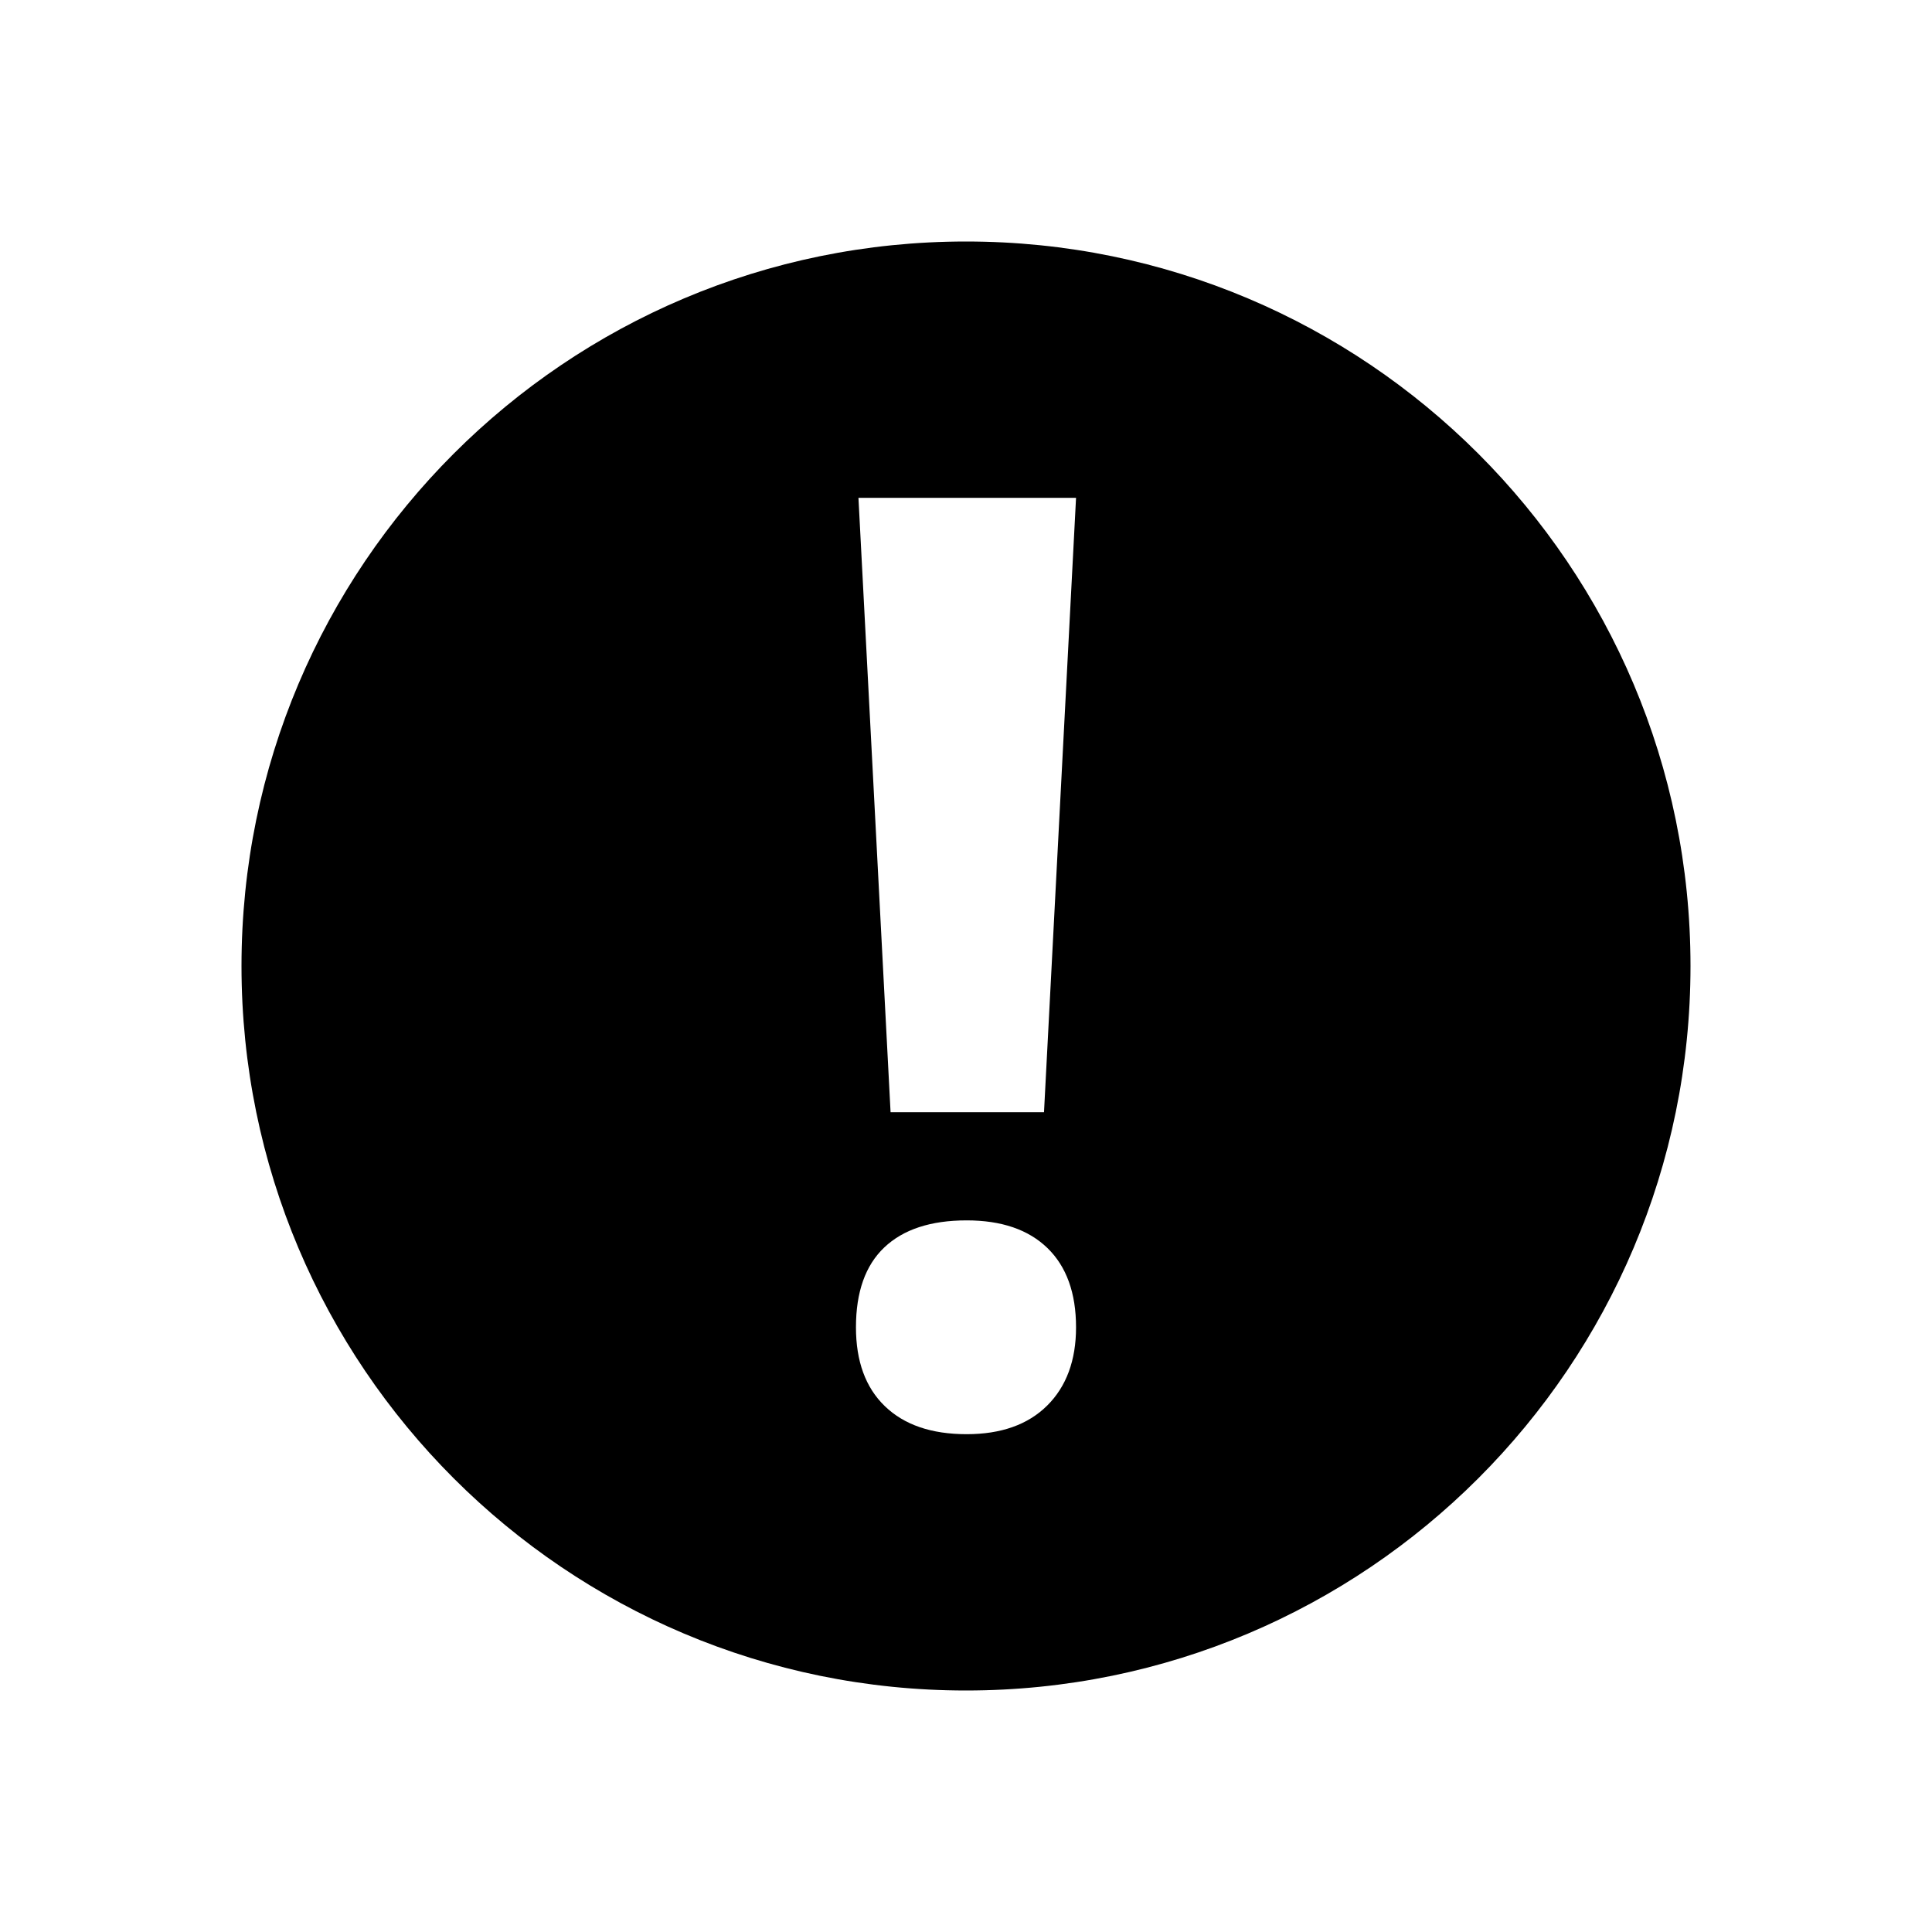
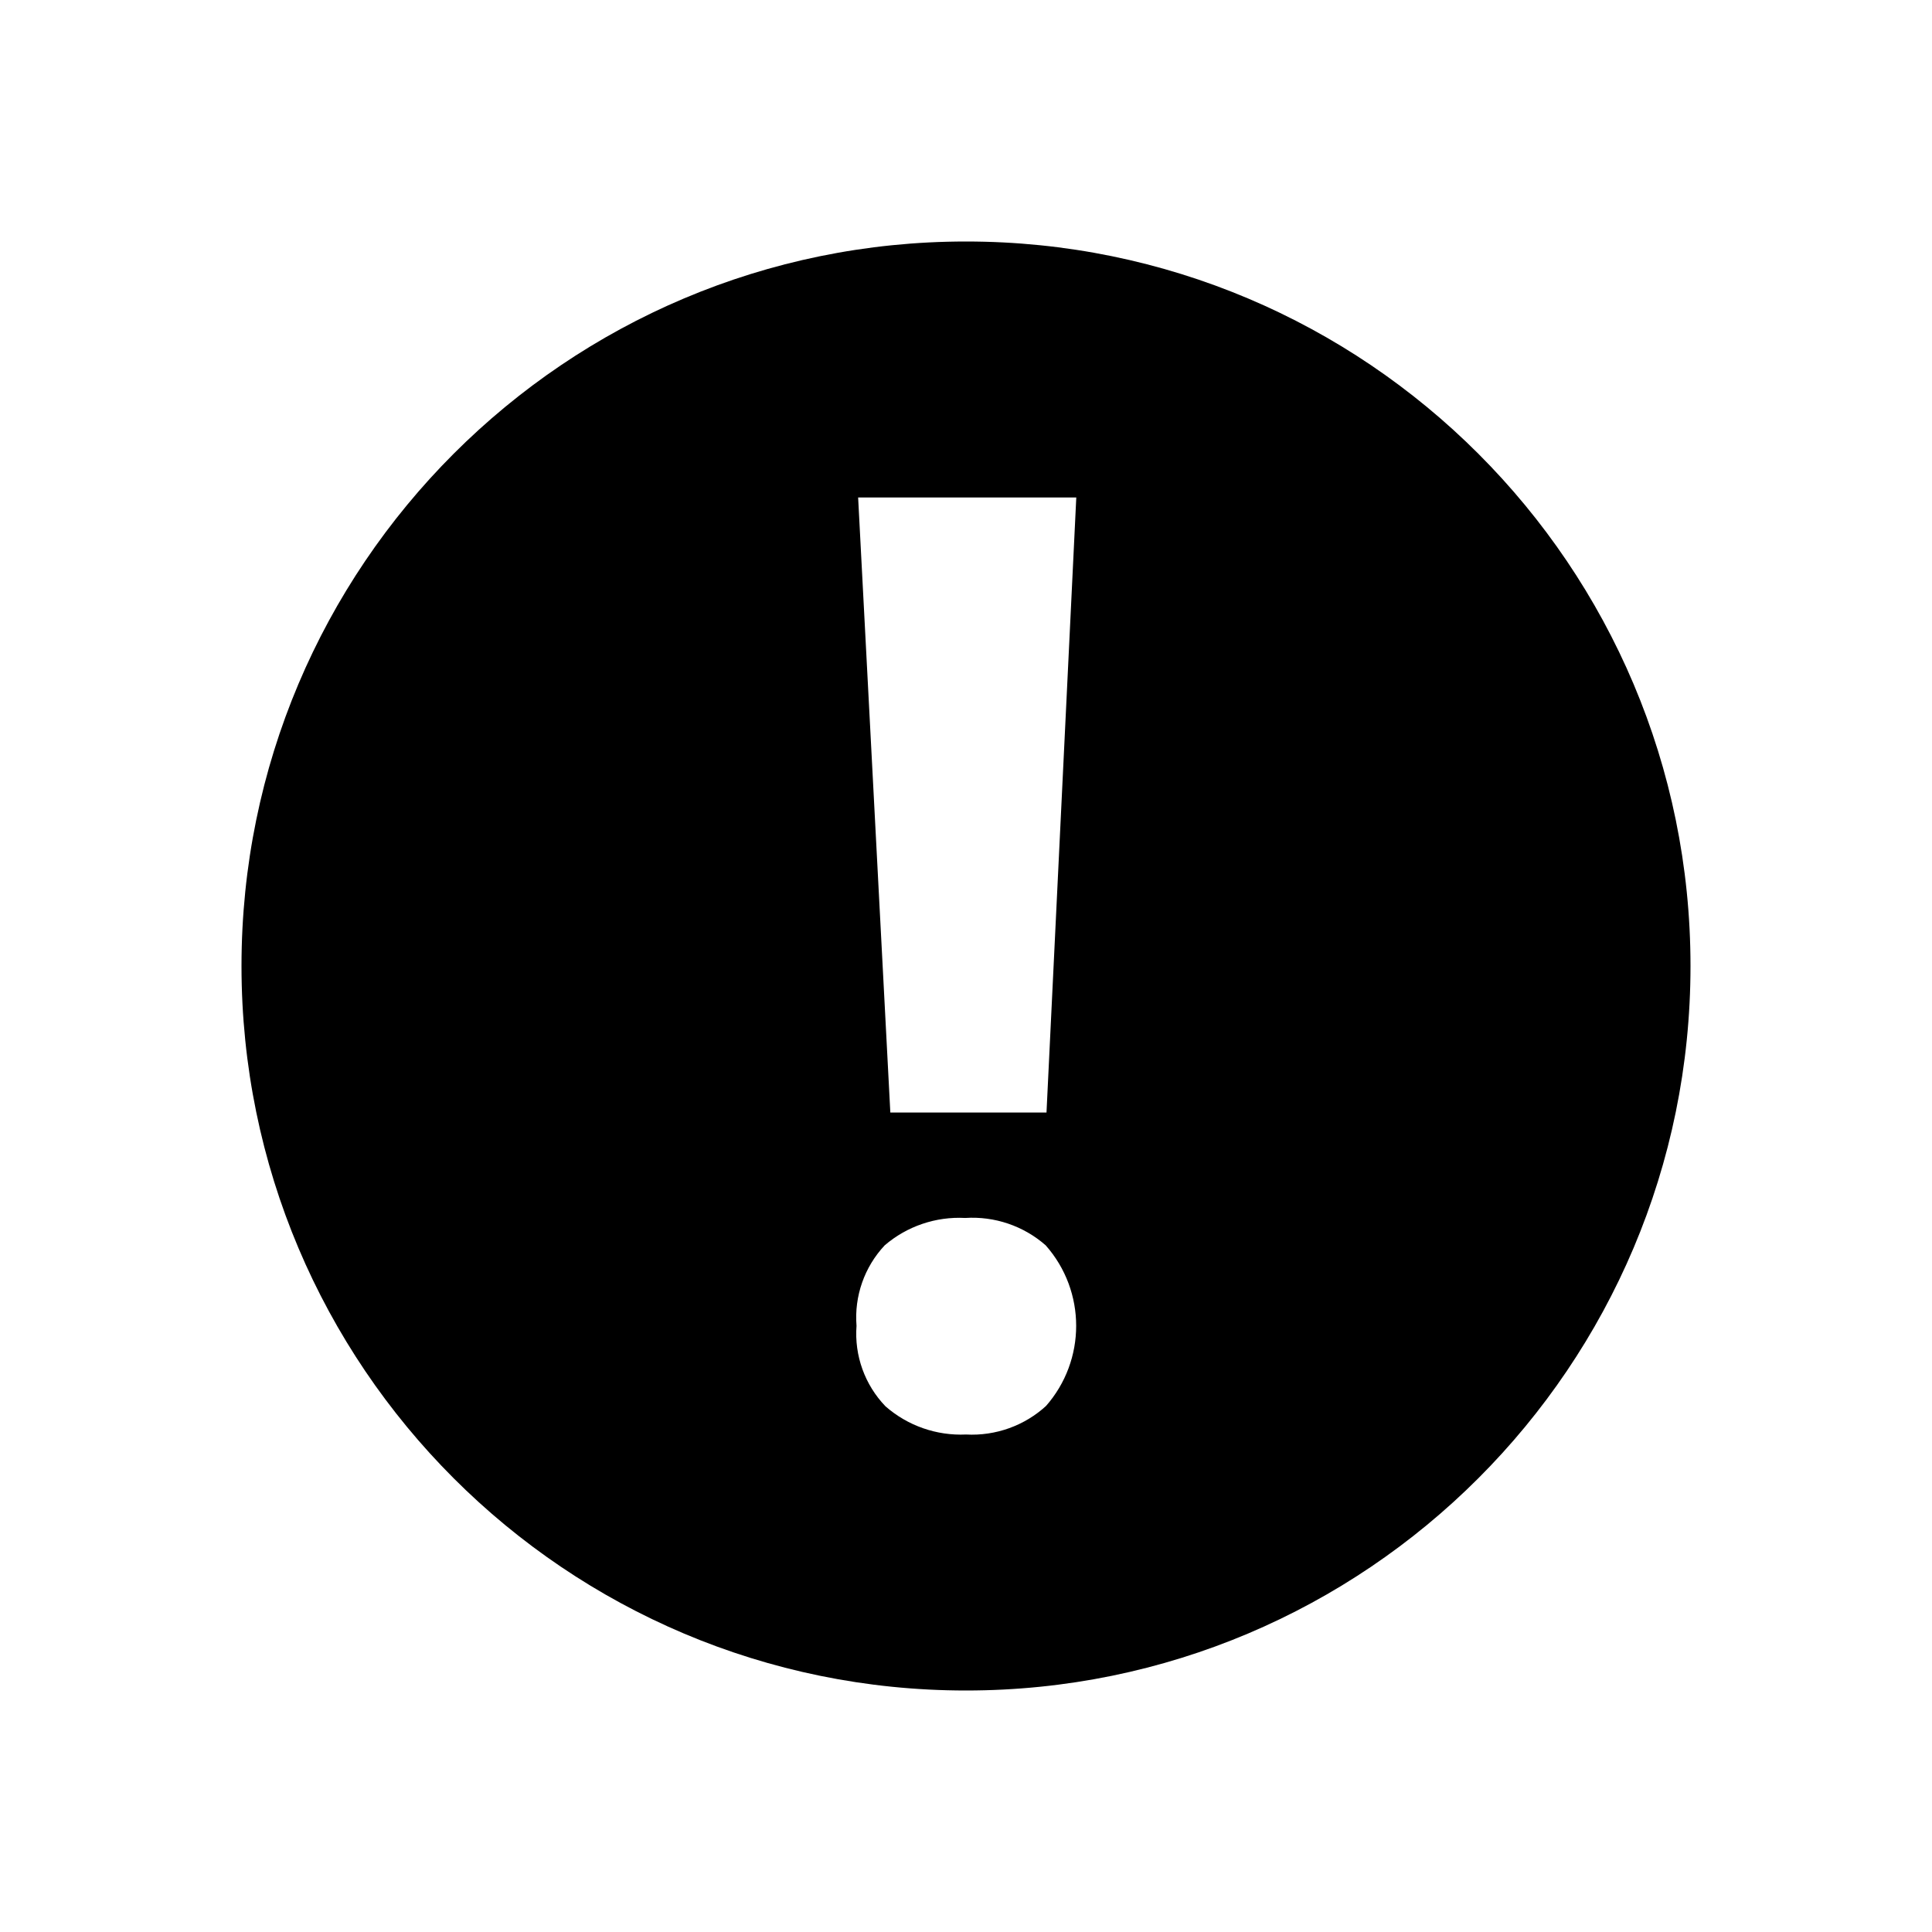
- <svg xmlns="http://www.w3.org/2000/svg" viewBox="-3 -3 24 24">
-   <path d="M9 0C4.029 0 0 4.029 0 9s4.029 9 9 9 9-4.029 9-9-4.029-9-9-9zm1.008 14.461c-.239.237-.573.355-1 .355-.438 0-.776-.116-1.016-.348-.24-.231-.359-.559-.359-.98 0-.438.117-.769.352-.992s.575-.336 1.023-.336c.432 0 .767.114 1.004.344.236.229.355.558.355.984 0 .411-.12.736-.359.973zm-.039-3.645H8.063l-.399-7.632h2.703l-.398 7.632z" />
+ <svg xmlns="http://www.w3.org/2000/svg" viewBox="0 0 24 24">
+   <path d="M12 3a9 9 0 100 18 9 9 0 000-18zm1 14.46c-.27.25-.632.38-1 .36a1.42 1.42 0 01-1-.35 1.3 1.3 0 01-.36-1 1.31 1.31 0 01.35-1 1.42 1.42 0 011-.34 1.38 1.38 0 011 .34 1.51 1.51 0 010 2l.01-.01zm0-3.64h-1.94l-.4-7.64h2.71L13 13.82z" fill="#000" fill-rule="nonzero" />
</svg>
